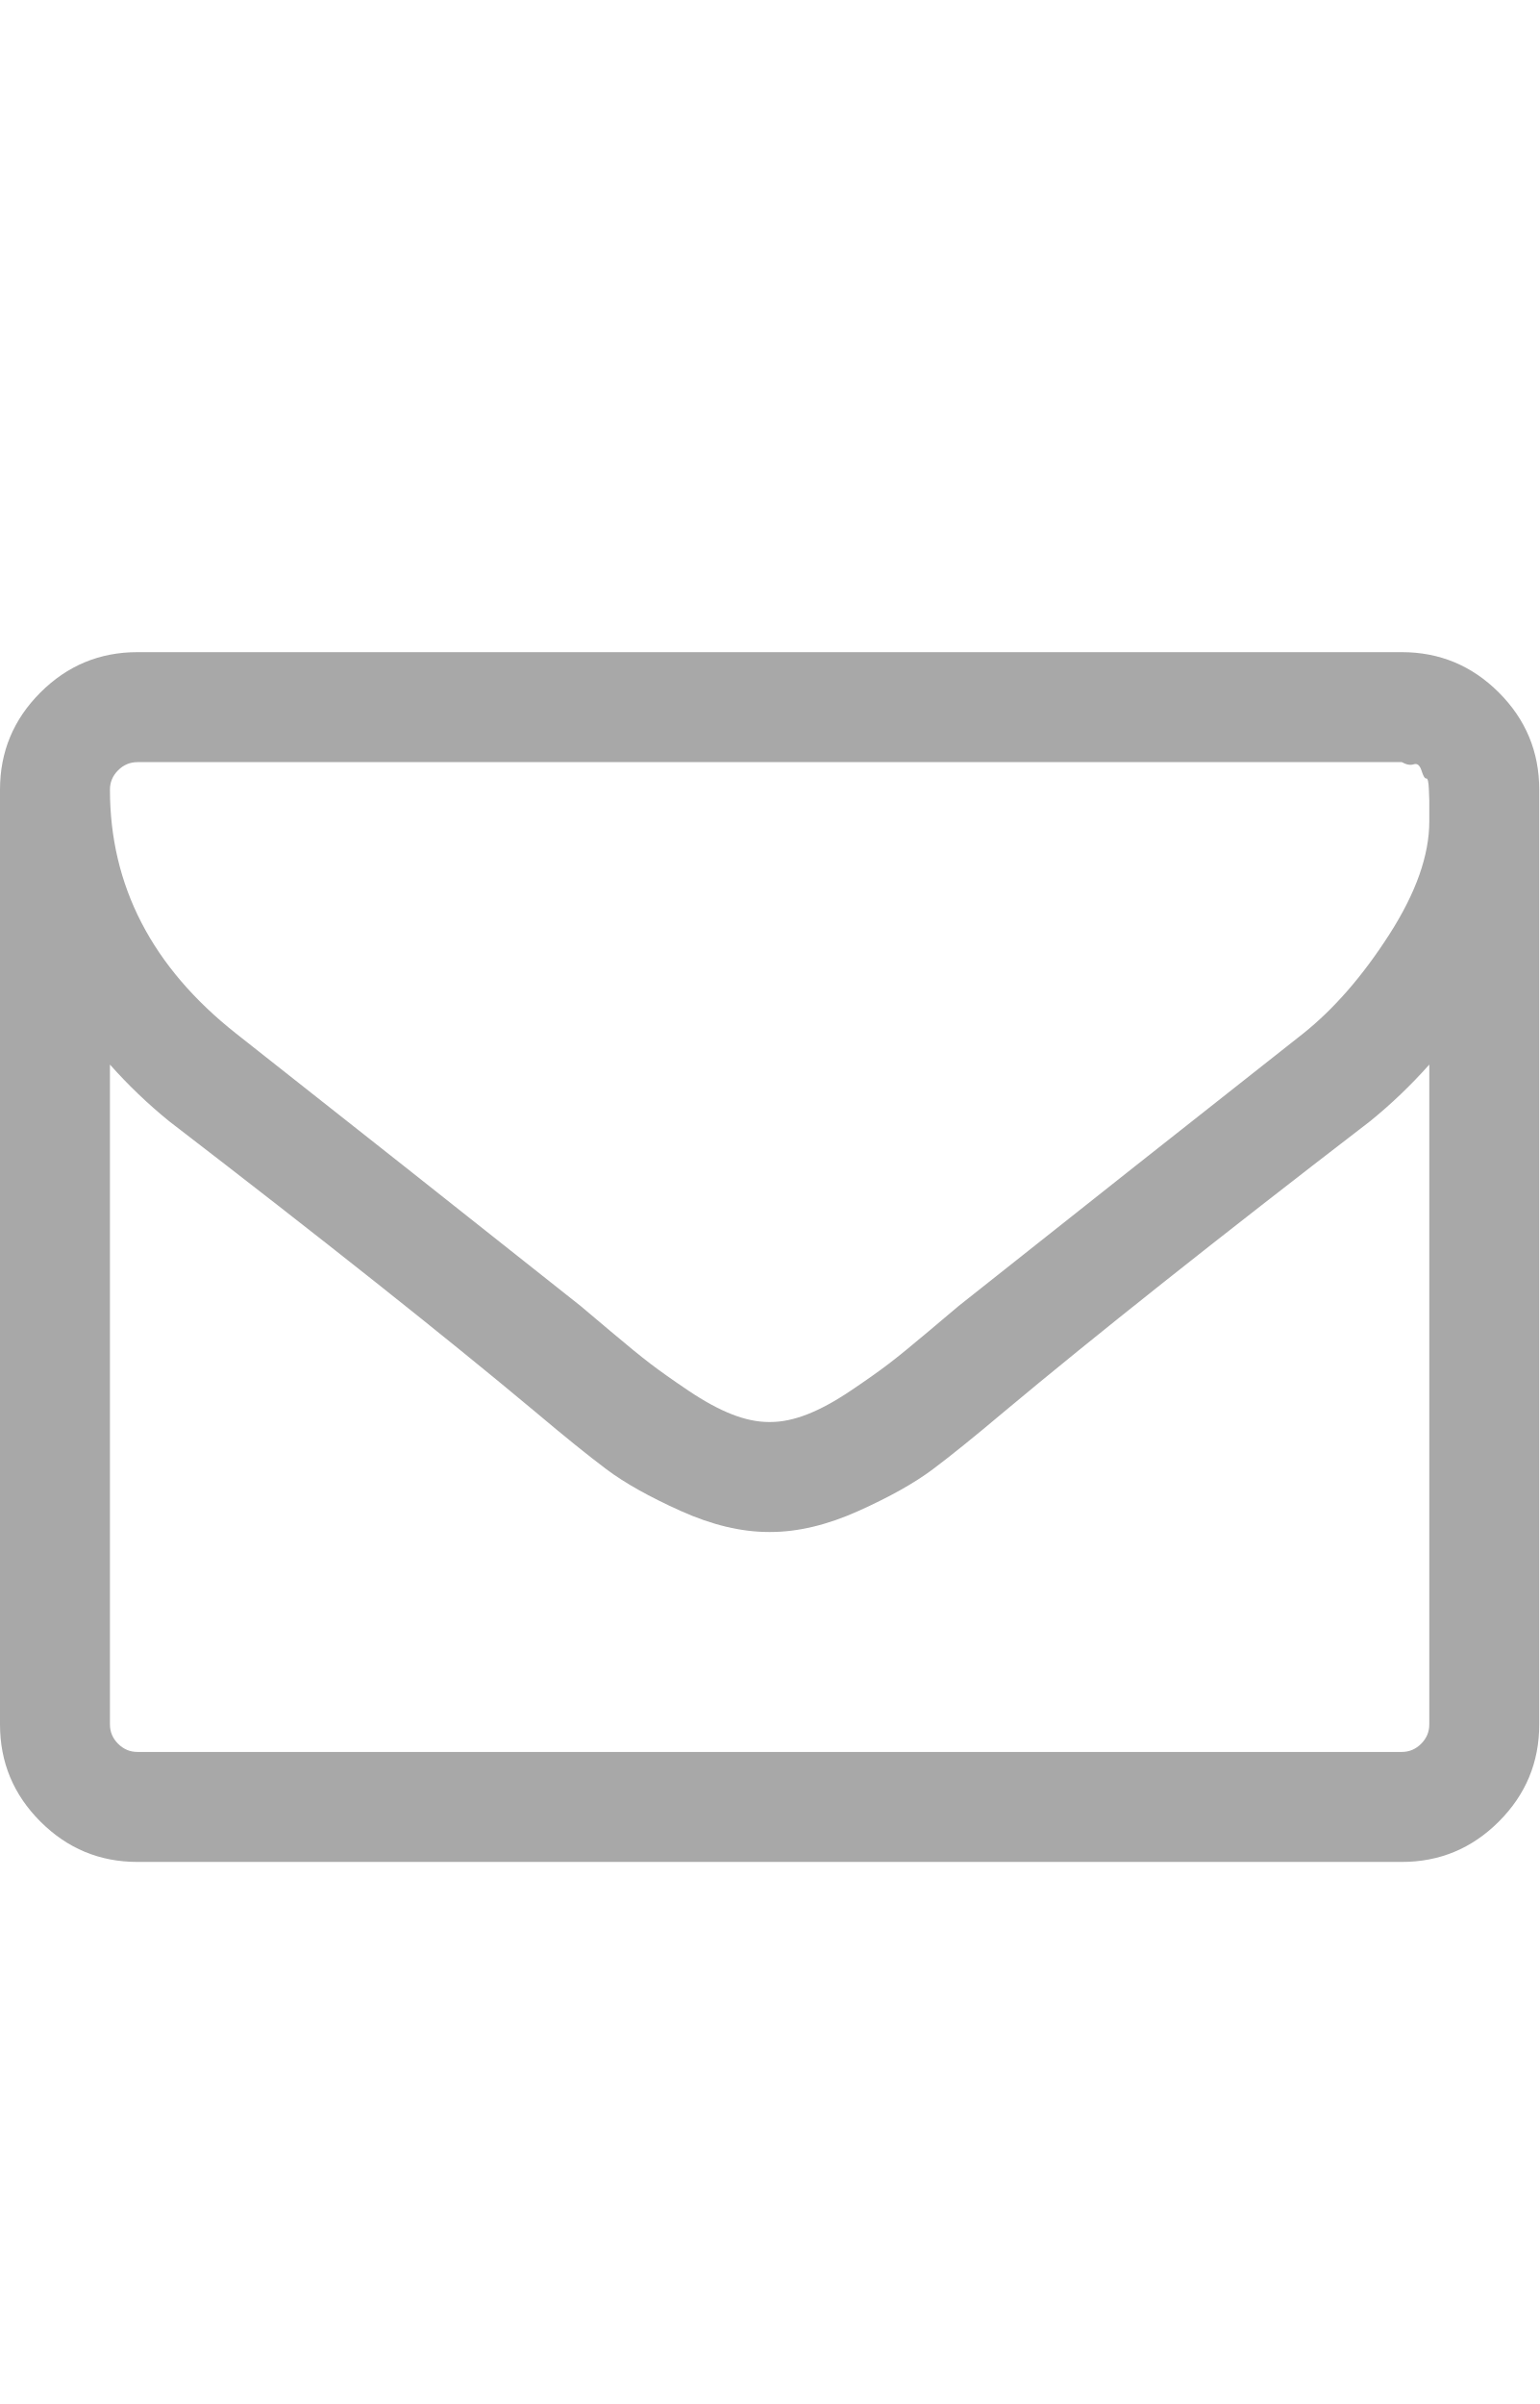
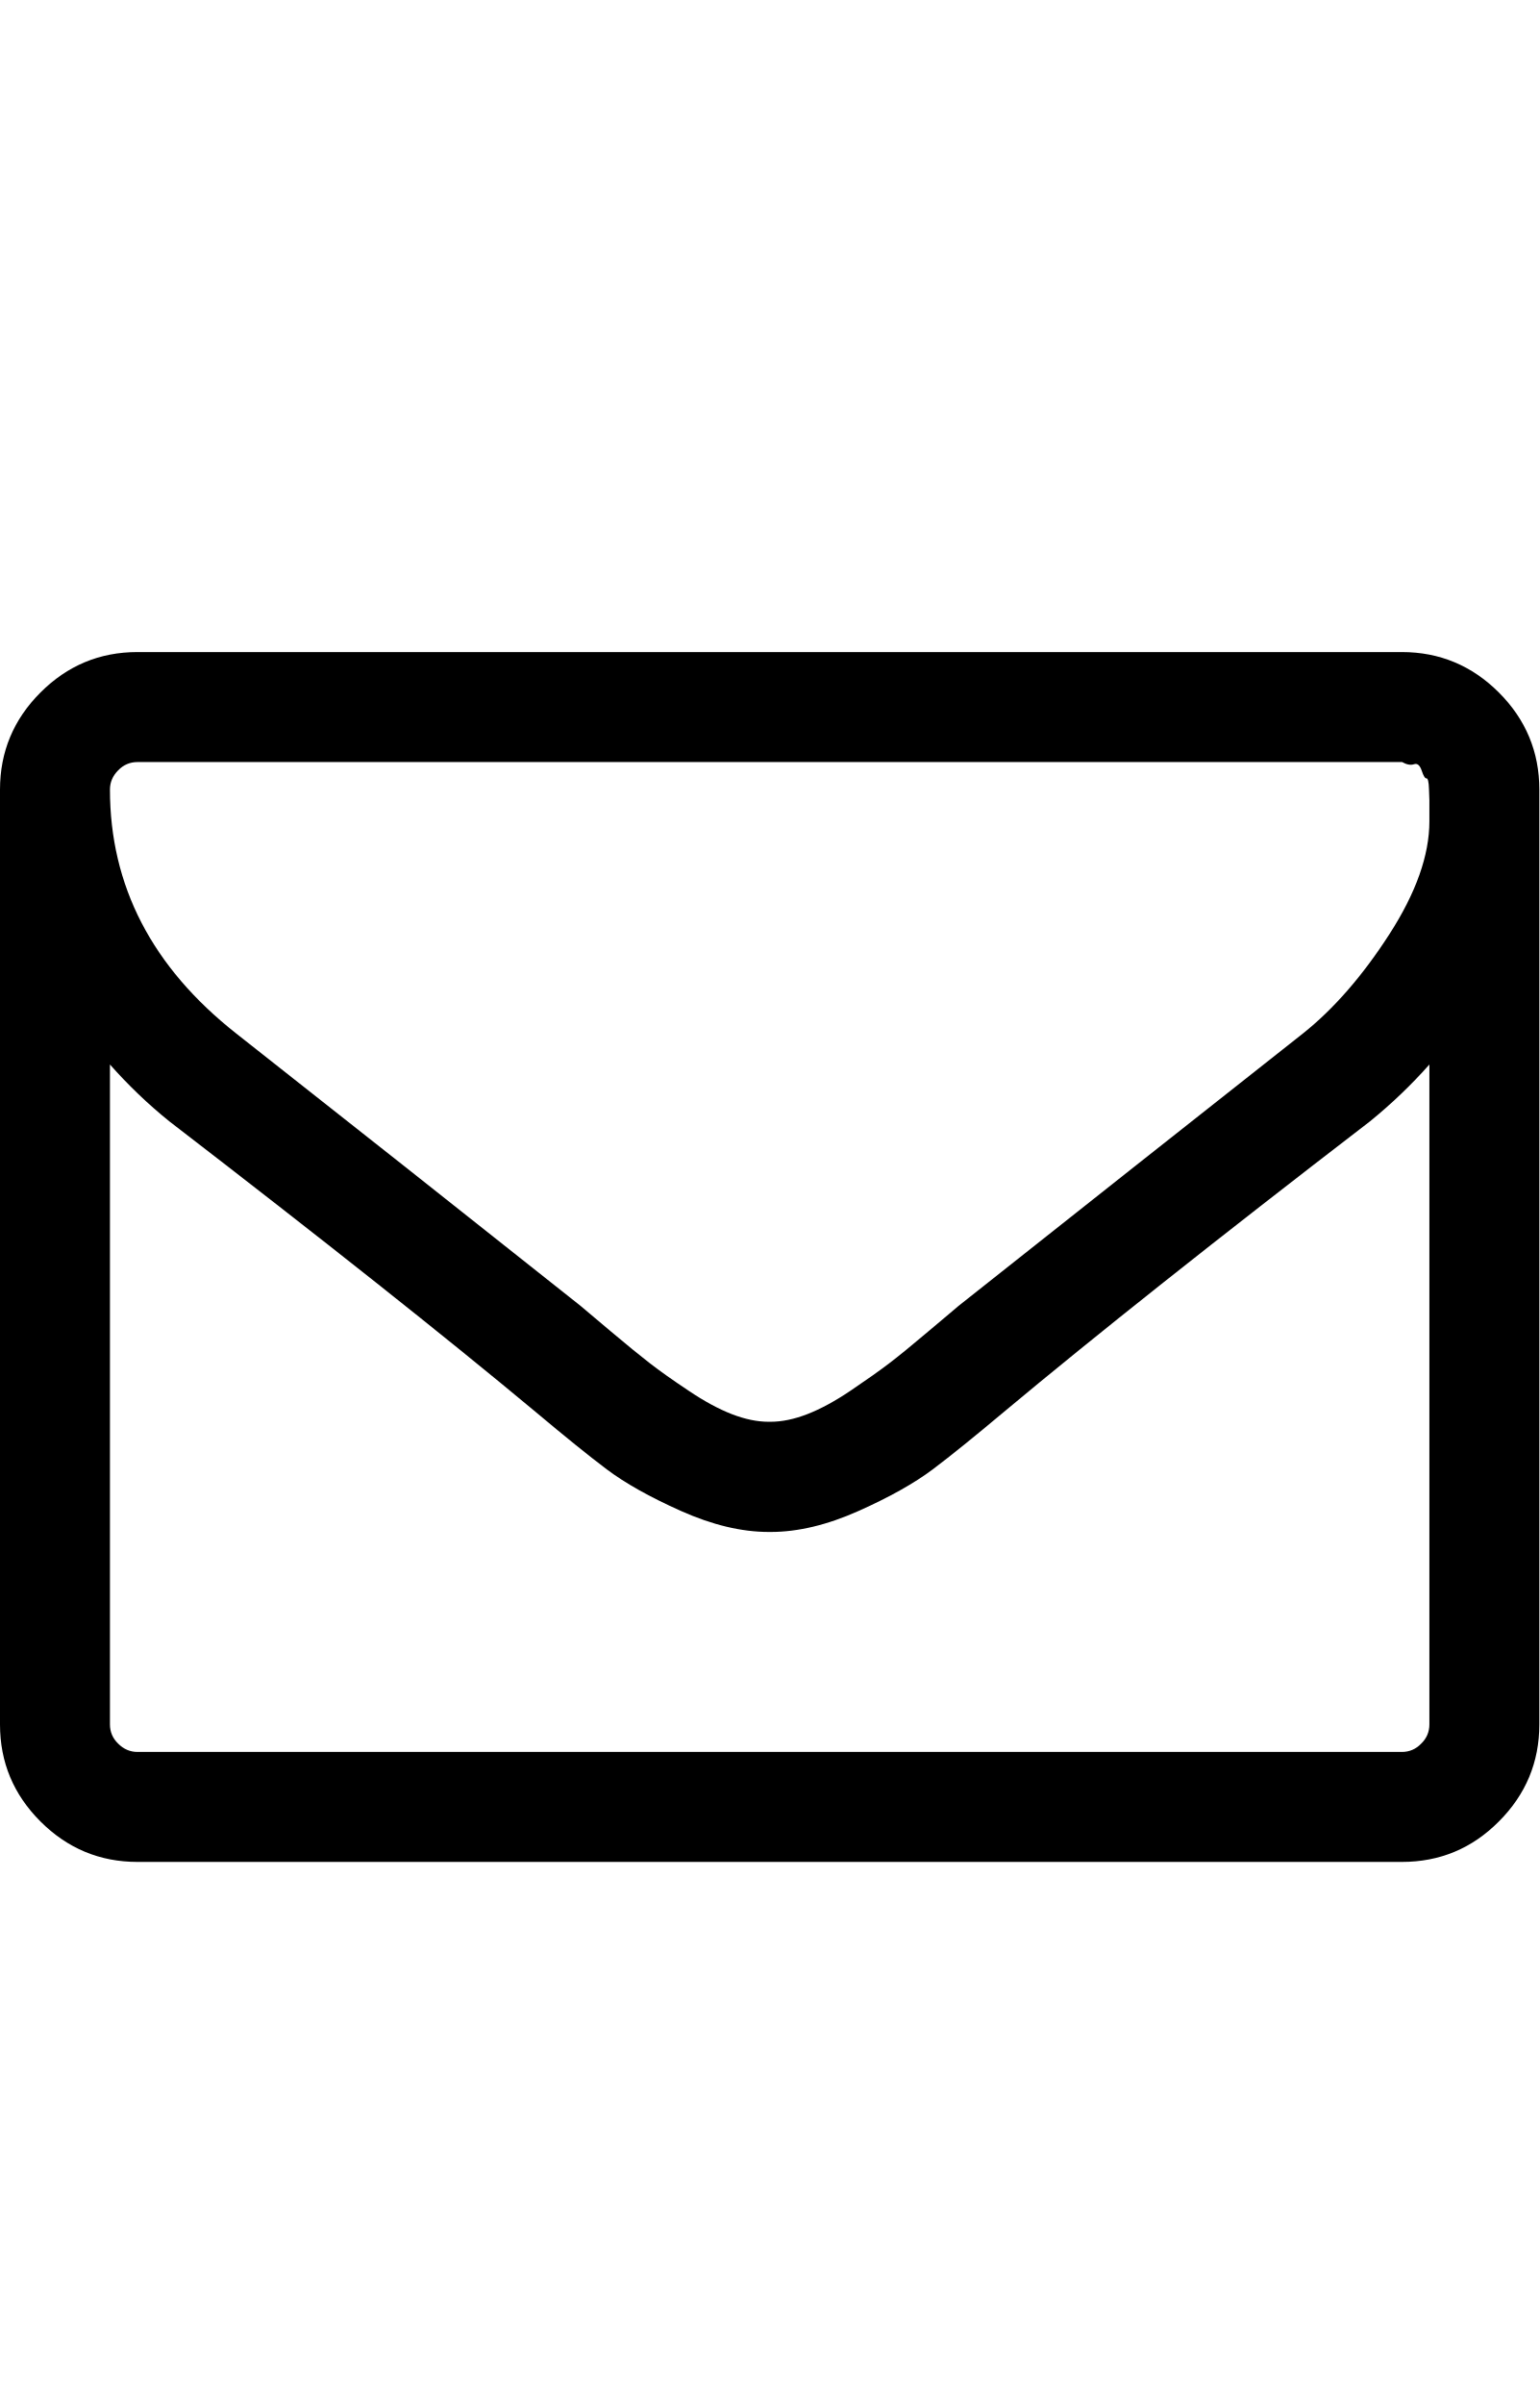
- <svg xmlns="http://www.w3.org/2000/svg" version="1.1" id="Layer_1" x="0px" y="0px" viewBox="0 0 784 1224" enable-background="new 0 0 784 1224" xml:space="preserve">
-   <path fill="#A8A8A8" d="M727.953,878.008V542.03c-9.333,10.499-19.395,20.124-30.186,28.873  c-78.162,60.08-140.283,109.368-186.363,147.866c-14.874,12.541-26.977,22.311-36.31,29.311c-9.333,7-21.947,14.072-37.841,21.217  c-15.895,7.145-30.842,10.718-44.841,10.718h-0.875c-13.999,0-28.946-3.573-44.841-10.718  c-15.895-7.145-28.509-14.218-37.841-21.217c-9.333-7-21.436-16.77-36.31-29.311c-46.08-38.498-108.201-87.786-186.363-147.866  c-10.791-8.749-20.853-18.374-30.186-28.873v335.979c0,3.791,1.385,7.072,4.156,9.843c2.771,2.771,6.052,4.156,9.843,4.156h643.959  c3.791,0,7.072-1.385,9.843-4.156C726.568,885.081,727.953,881.799,727.953,878.008L727.953,878.008z M727.953,418.225v-10.718  c0,0-0.073-1.896-0.219-5.687c-0.146-3.791-0.583-5.614-1.312-5.468s-1.531-1.167-2.406-3.937s-2.187-3.864-3.937-3.281  c-1.75,0.583-3.791,0.219-6.125-1.094H69.996c-3.791,0-7.072,1.385-9.843,4.156c-2.771,2.771-4.156,6.052-4.156,9.843  c0,48.997,21.436,90.411,64.308,124.242c56.288,44.331,114.763,90.557,175.426,138.679c1.75,1.458,6.854,5.76,15.312,12.905  c8.458,7.145,15.166,12.614,20.124,16.405c4.958,3.791,11.447,8.385,19.467,13.78c8.02,5.396,15.384,9.406,22.092,12.03  c6.708,2.625,12.978,3.937,18.811,3.937h0.875c5.833,0,12.103-1.312,18.811-3.937c6.708-2.625,14.072-6.635,22.092-12.03  c8.02-5.396,14.509-9.989,19.467-13.78c4.958-3.791,11.666-9.26,20.124-16.405s13.562-11.447,15.312-12.905  c60.663-48.122,119.138-94.348,175.426-138.679c15.749-12.541,30.404-29.384,43.966-50.528  C721.173,454.608,727.953,435.432,727.953,418.225L727.953,418.225z M783.95,402.039v475.97c0,19.249-6.854,35.727-20.561,49.434  c-13.707,13.708-30.186,20.561-49.434,20.561H69.996c-19.249,0-35.727-6.854-49.434-20.561C6.854,913.735,0,897.257,0,878.008  v-475.97c0-19.249,6.854-35.727,20.561-49.434s30.186-20.561,49.434-20.561h643.959c19.249,0,35.727,6.854,49.434,20.561  S783.95,382.79,783.95,402.039z" />
+ <svg xmlns="http://www.w3.org/2000/svg" version="1.1" id="Layer_1" x="0px" y="0px" viewBox="0 0 784 1224" style="enable-background:new 0 0 784 1224;" xml:space="preserve">
+   <path d="M728,878V542c-9.3,10.5-19.4,20.1-30.2,28.9C619.6,631,557.5,680.3,511.4,718.8c-14.9,12.5-27,22.3-36.3,29.3  s-21.9,14.1-37.8,21.2c-15.9,7.1-30.8,10.7-44.8,10.7h-0.9c-14,0-28.9-3.6-44.8-10.7s-28.5-14.2-37.8-21.2  c-9.3-7-21.4-16.8-36.3-29.3C226.5,680.3,164.3,631,86.2,570.9C75.4,562.2,65.3,552.5,56,542v336c0,3.8,1.4,7.1,4.2,9.8  c2.8,2.8,6.1,4.2,9.8,4.2h644c3.8,0,7.1-1.4,9.8-4.2C726.6,885.1,728,881.8,728,878L728,878z M728,418.2v-10.7c0,0-0.1-1.9-0.2-5.7  c-0.1-3.8-0.6-5.6-1.3-5.5s-1.5-1.2-2.4-3.9s-2.2-3.9-3.9-3.3s-3.8,0.2-6.1-1.1H70c-3.8,0-7.1,1.4-9.8,4.2c-2.8,2.8-4.2,6.1-4.2,9.8  c0,49,21.4,90.4,64.3,124.2c56.3,44.3,114.8,90.6,175.4,138.7c1.8,1.5,6.9,5.8,15.3,12.9s15.2,12.6,20.1,16.4s11.4,8.4,19.5,13.8  c8,5.4,15.4,9.4,22.1,12c6.7,2.6,13,3.9,18.8,3.9h0.9c5.8,0,12.1-1.3,18.8-3.9s14.1-6.6,22.1-12c8-5.4,14.5-10,19.5-13.8  s11.7-9.3,20.1-16.4s13.6-11.4,15.3-12.9c60.7-48.1,119.1-94.3,175.4-138.7c15.7-12.5,30.4-29.4,44-50.5  C721.2,454.6,728,435.4,728,418.2L728,418.2z M784,402v476c0,19.2-6.9,35.7-20.6,49.4C749.7,941.2,733.2,948,714,948H70  c-19.2,0-35.7-6.9-49.4-20.6C6.9,913.7,0,897.3,0,878V402c0-19.2,6.9-35.7,20.6-49.4S50.7,332,70,332h644c19.2,0,35.7,6.9,49.4,20.6  S784,382.8,784,402z" />
</svg>
